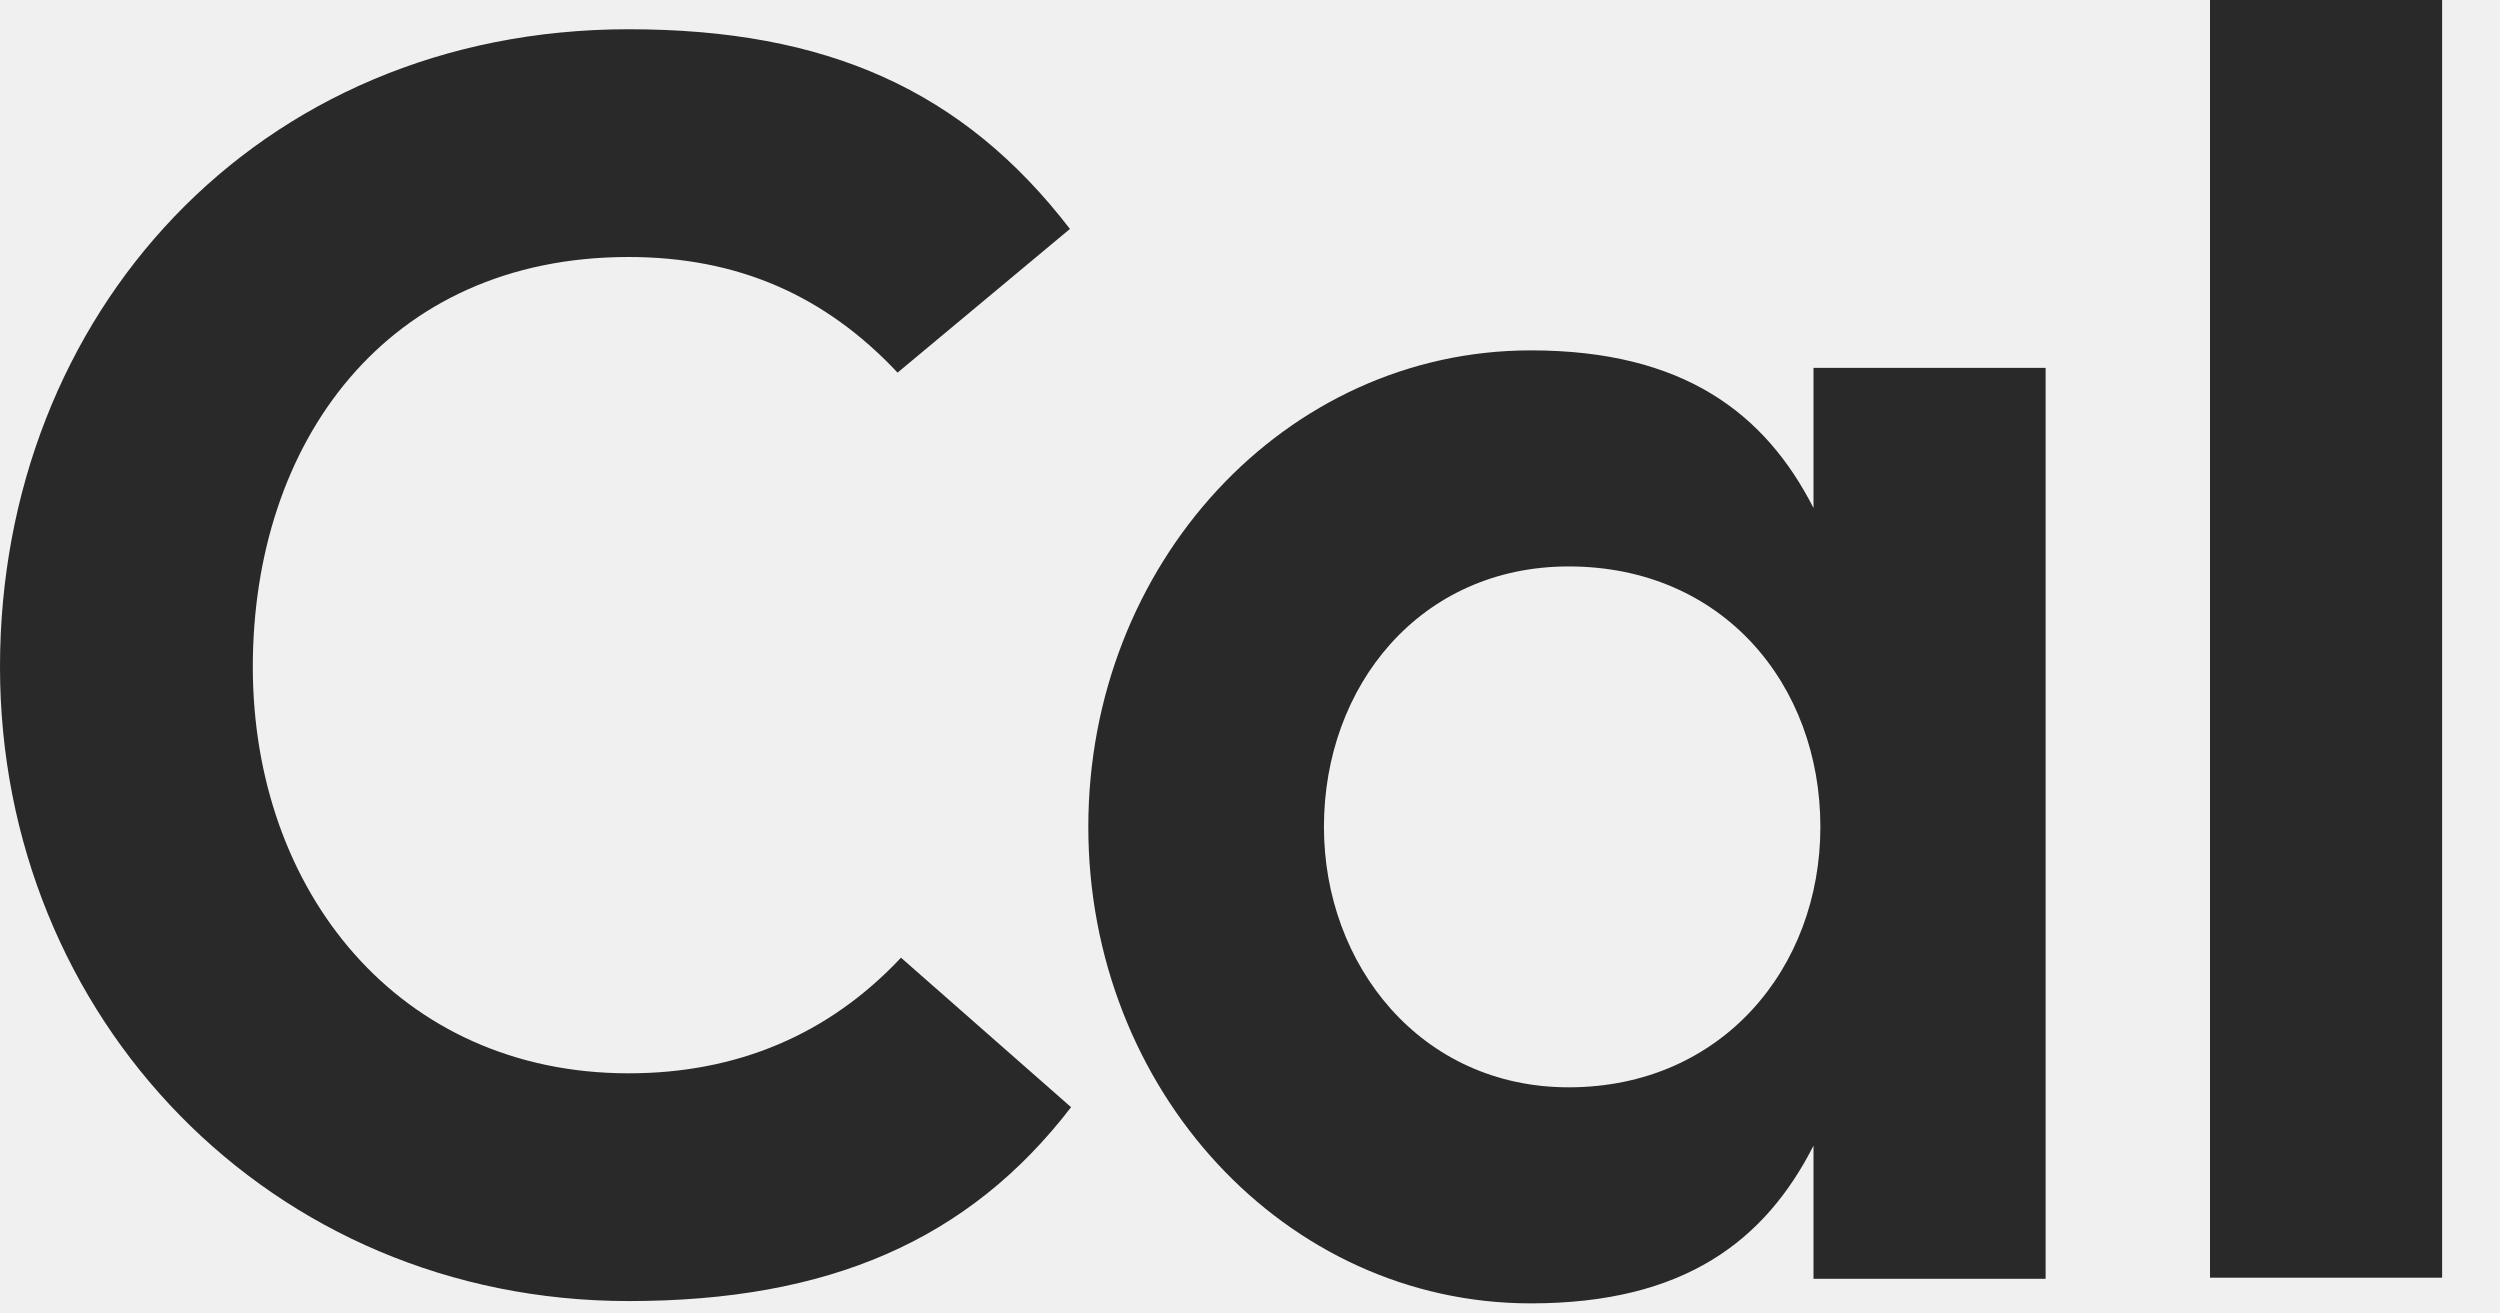
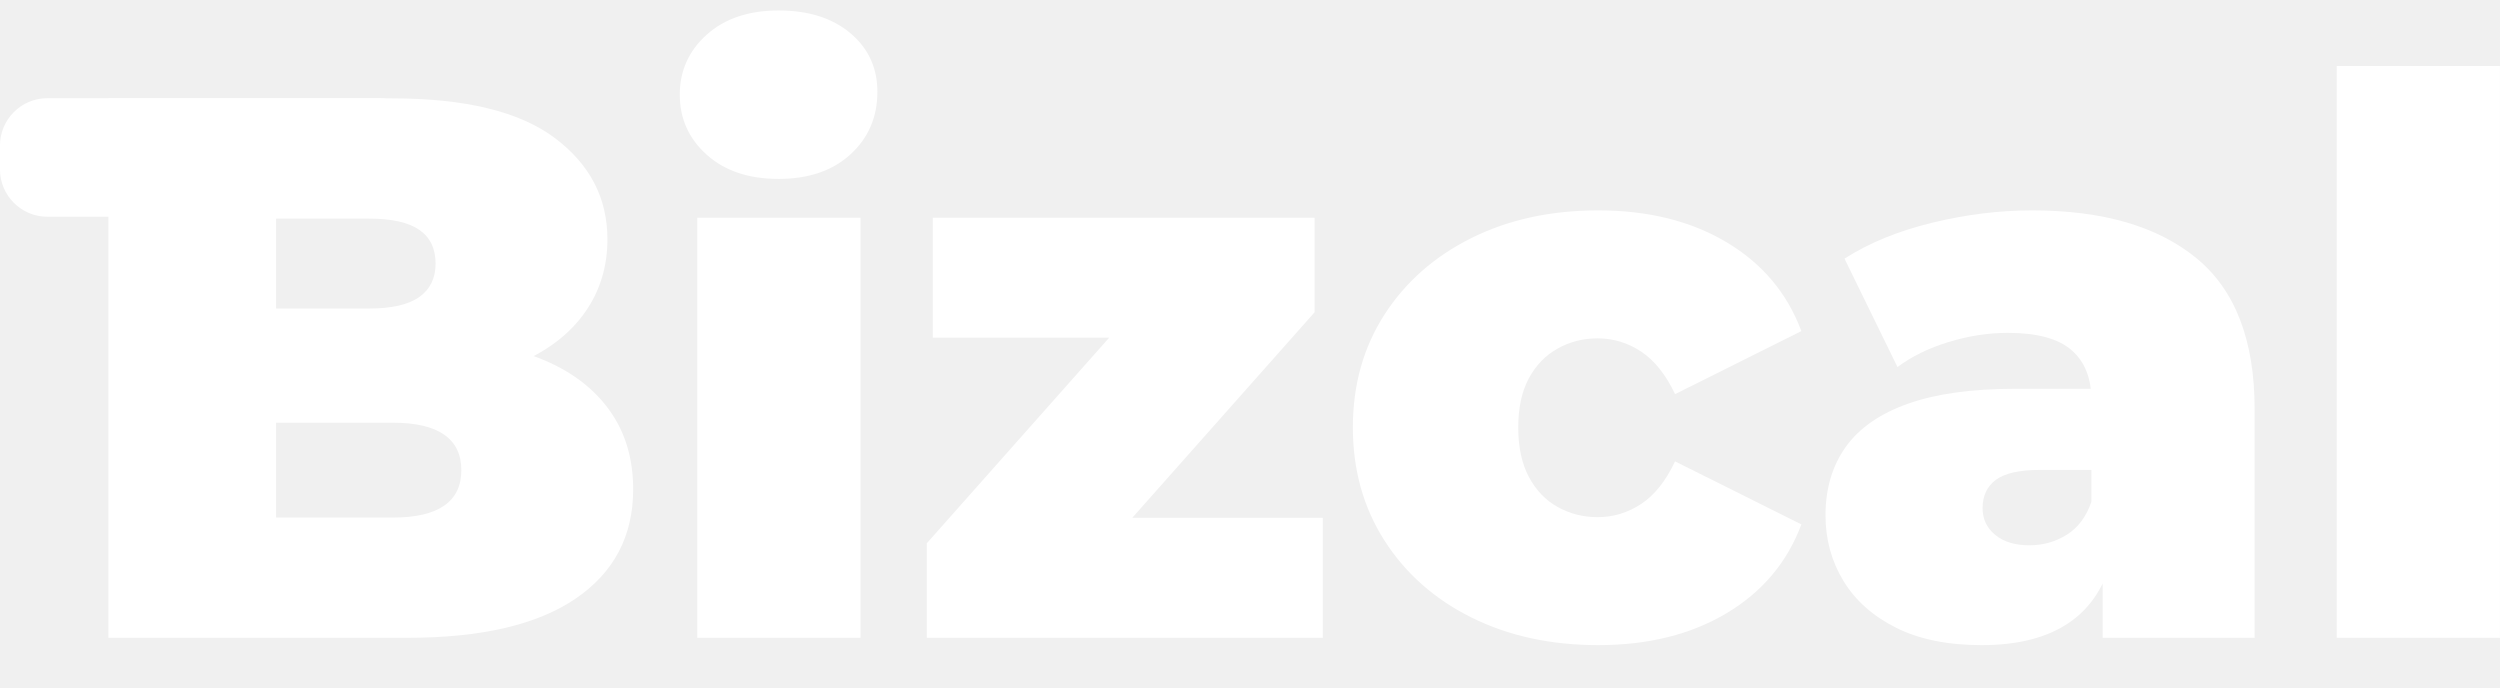
- <svg xmlns="http://www.w3.org/2000/svg" width="40" height="21" viewBox="0 0 40 21" fill="none">
-   <path d="M10.058 20.817C4.321 20.817 0 16.276 0 10.67C0 5.046 4.101 0.468 10.058 0.468C13.221 0.468 15.409 1.439 17.119 3.663L14.361 5.962C13.203 4.728 11.805 4.112 10.058 4.112C6.178 4.112 4.045 7.083 4.045 10.67C4.045 14.258 6.381 17.173 10.058 17.173C11.787 17.173 13.258 16.557 14.416 15.323L17.137 17.715C15.501 19.845 13.258 20.817 10.058 20.817Z" fill="#292929" />
-   <path d="M29.016 5.886H32.73V20.461H29.016V18.331C28.244 19.845 26.957 20.854 24.493 20.854C20.558 20.854 17.413 17.434 17.413 13.23C17.413 9.025 20.558 5.606 24.493 5.606C26.938 5.606 28.244 6.615 29.016 8.128V5.886ZM29.126 13.23C29.126 10.95 27.563 9.063 25.099 9.063C22.727 9.063 21.183 10.969 21.183 13.23C21.183 15.435 22.727 17.397 25.099 17.397C27.545 17.397 29.126 15.491 29.126 13.23Z" fill="#292929" />
-   <path d="M35.36 0H39.074V20.443H35.36V0Z" fill="#292929" />
+ <svg xmlns="http://www.w3.org/2000/svg" width="100%" height="100%" viewBox="0 0 40 11" version="1.1" xml:space="preserve" style="fill-rule:evenodd;clip-rule:evenodd;stroke-linejoin:round;stroke-miterlimit:2;">
+   <g transform="matrix(1,0,0,1,-9940.9,-1011.477)">
+     <g id="cal.svg" transform="matrix(1,0,0,0.499485,-5724.935,1011.477)">
+       <rect x="15665.835" y="0" width="40" height="21" style="fill:none;" />
+       <clipPath id="_clip1">
+         <rect x="15665.835" y="0" width="40" height="21" />
+       </clipPath>
+       <g clip-path="url(#_clip1)">
+         <g transform="matrix(0.027464,0,0,0.054985,15632.275,-44.48451)">
+           <g>
+             <g transform="matrix(0,-0.591415,0.466221,0,1091.967,1361.873)">
+               <path d="M838.052,338.028L838.052,751.736C838.052,784.438 817.123,810.988 791.344,810.988L721.281,810.988L721.281,338.028C721.281,305.327 742.21,278.777 767.989,278.777L791.344,278.777C817.123,278.777 838.052,305.327 838.052,338.028Z" style="fill:white;" />
+             </g>
+             <g transform="matrix(0.793178,0,0,0.792274,269.5268,320.7179)">
+               <path d="M1280.408,1085.337L1280.408,688.671L1488.613,688.671C1542.358,688.671 1582.181,698.34 1608.083,717.677C1633.984,737.015 1646.935,761.889 1646.935,792.3C1646.935,812.464 1641.457,830.337 1630.501,845.921C1619.546,861.504 1603.83,873.758 1583.353,882.683C1562.876,891.608 1537.969,896.071 1508.633,896.071L1519.824,866.949C1549.586,866.949 1575.363,871.247 1597.156,879.841C1618.955,888.436 1635.852,900.893 1647.847,917.215C1659.847,933.53 1665.847,953.186 1665.847,976.183C1665.847,1010.514 1651.76,1037.289 1623.586,1056.508C1595.418,1075.728 1554.205,1085.337 1499.947,1085.337L1280.408,1085.337ZM1403.569,996.902L1489.596,996.902C1506.159,996.902 1518.638,993.989 1527.031,988.163C1535.431,982.331 1539.631,973.636 1539.631,962.079C1539.631,950.521 1535.431,941.817 1527.031,935.968C1518.638,930.112 1506.159,927.184 1489.596,927.184L1394.998,927.184L1394.998,843.211L1471.879,843.211C1488.495,843.211 1500.788,840.381 1508.756,834.72C1516.731,829.06 1520.718,820.872 1520.718,810.159C1520.718,799.121 1516.731,790.854 1508.756,785.358C1500.788,779.857 1488.495,777.106 1471.879,777.106L1403.569,777.106L1403.569,996.902Z" style="fill:white;fill-rule:nonzero;" />
+             </g>
+             <g transform="matrix(0.793178,0,0,0.792274,269.5268,320.7179)">
+               <path d="M1712.916,1085.337L1712.916,776.424L1832.819,776.424L1832.819,1085.337L1712.916,1085.337ZM1772.646,747.905C1750.676,747.905 1733.089,741.979 1719.884,730.126C1706.68,718.267 1700.077,703.549 1700.077,685.97C1700.077,668.398 1706.68,653.685 1719.884,641.832C1733.089,629.974 1750.676,624.044 1772.646,624.044C1794.616,624.044 1812.204,629.619 1825.408,640.77C1838.613,651.914 1845.215,666.273 1845.215,683.845C1845.215,702.463 1838.624,717.795 1825.443,729.843C1812.263,741.884 1794.663,747.905 1772.646,747.905Z" style="fill:white;fill-rule:nonzero;" />
+             </g>
+             <g transform="matrix(0.793178,0,0,0.792274,269.5268,320.7179)">
+               <path d="M1881.508,1085.337L1881.508,1015.823L2049.507,826.238L2069.349,864.647L1885.909,864.647L1885.909,776.424L2166.364,776.424L2166.364,845.939L1998.374,1035.524L1978.39,997.115L2172.385,997.115L2172.385,1085.337L1881.508,1085.337Z" style="fill:white;fill-rule:nonzero;" />
+             </g>
+             <g transform="matrix(0.793178,0,0,0.792274,269.5268,320.7179)">
+               <path d="M2374.738,1090.721C2339.788,1090.721 2308.722,1083.944 2281.539,1070.392C2254.363,1056.839 2233.054,1037.95 2217.612,1013.725C2202.171,989.5 2194.45,961.804 2194.45,930.637C2194.45,899.418 2202.171,871.79 2217.612,847.754C2233.054,823.718 2254.363,804.923 2281.539,791.37C2308.722,777.818 2339.788,771.041 2374.738,771.041C2411.347,771.041 2442.756,778.859 2468.964,794.496C2495.179,810.126 2513.48,831.899 2523.869,859.813L2431.104,906.156C2424.304,891.8 2416.005,881.376 2406.206,874.883C2396.413,868.39 2385.735,865.143 2374.172,865.143C2363.6,865.143 2353.842,867.634 2344.9,872.616C2335.957,877.592 2328.891,884.897 2323.703,894.53C2318.514,904.158 2315.92,916.193 2315.92,930.637C2315.92,945.082 2318.514,957.2 2323.703,966.993C2328.891,976.785 2335.957,984.173 2344.9,989.155C2353.842,994.131 2363.6,996.619 2374.172,996.619C2385.735,996.619 2396.413,993.384 2406.206,986.915C2416.005,980.445 2424.304,970.009 2431.104,955.606L2523.869,1001.949C2513.48,1029.816 2495.179,1051.579 2468.964,1067.24C2442.756,1082.894 2411.347,1090.721 2374.738,1090.721Z" style="fill:white;fill-rule:nonzero;" />
+             </g>
+             <g transform="matrix(0.793178,0,0,0.792274,269.5268,320.7179)">
+               <path d="M2745.17,1085.337L2745.17,1029.459L2736.874,1015.009L2736.874,910.317C2736.874,894.409 2732.013,882.232 2722.291,873.785C2712.569,865.332 2696.989,861.106 2675.55,861.106C2661.153,861.106 2646.635,863.349 2631.996,867.835C2617.363,872.321 2604.852,878.457 2594.463,886.243L2555.558,806.529C2573.414,795.054 2594.797,786.27 2619.706,780.179C2644.622,774.087 2669.169,771.041 2693.347,771.041C2745.25,771.041 2785.465,782.743 2813.993,806.148C2842.522,829.547 2856.786,866.56 2856.786,917.188L2856.786,1085.337L2745.17,1085.337ZM2656.354,1090.721C2631.367,1090.721 2610.374,1086.447 2593.374,1077.9C2576.374,1069.353 2563.494,1057.866 2554.735,1043.44C2545.981,1029.013 2541.604,1012.946 2541.604,995.237C2541.604,975.634 2546.562,958.879 2556.479,944.972C2566.396,931.065 2581.66,920.464 2602.273,913.168C2622.891,905.872 2649.138,902.224 2681.013,902.224L2748.924,902.224L2748.924,961.884L2699.235,961.884C2684.135,961.884 2673.316,964.304 2666.775,969.144C2660.241,973.979 2656.974,980.926 2656.974,989.987C2656.974,997.962 2660.052,1004.511 2666.209,1009.634C2672.365,1014.752 2680.777,1017.311 2691.443,1017.311C2701.395,1017.311 2710.512,1014.728 2718.793,1009.564C2727.075,1004.393 2733.102,996.332 2736.874,985.383L2752.678,1023.987C2747.484,1046.282 2736.835,1062.978 2720.733,1074.075C2704.636,1085.172 2683.176,1090.721 2656.354,1090.721Z" style="fill:white;fill-rule:nonzero;" />
+             </g>
+             <g transform="matrix(0.793178,0,0,0.792274,269.5268,320.7179)">
+               <rect x="2917.083" y="664.871" width="119.903" height="420.467" style="fill:white;fill-rule:nonzero;" />
+             </g>
+           </g>
+         </g>
+       </g>
+     </g>
+   </g>
</svg>
